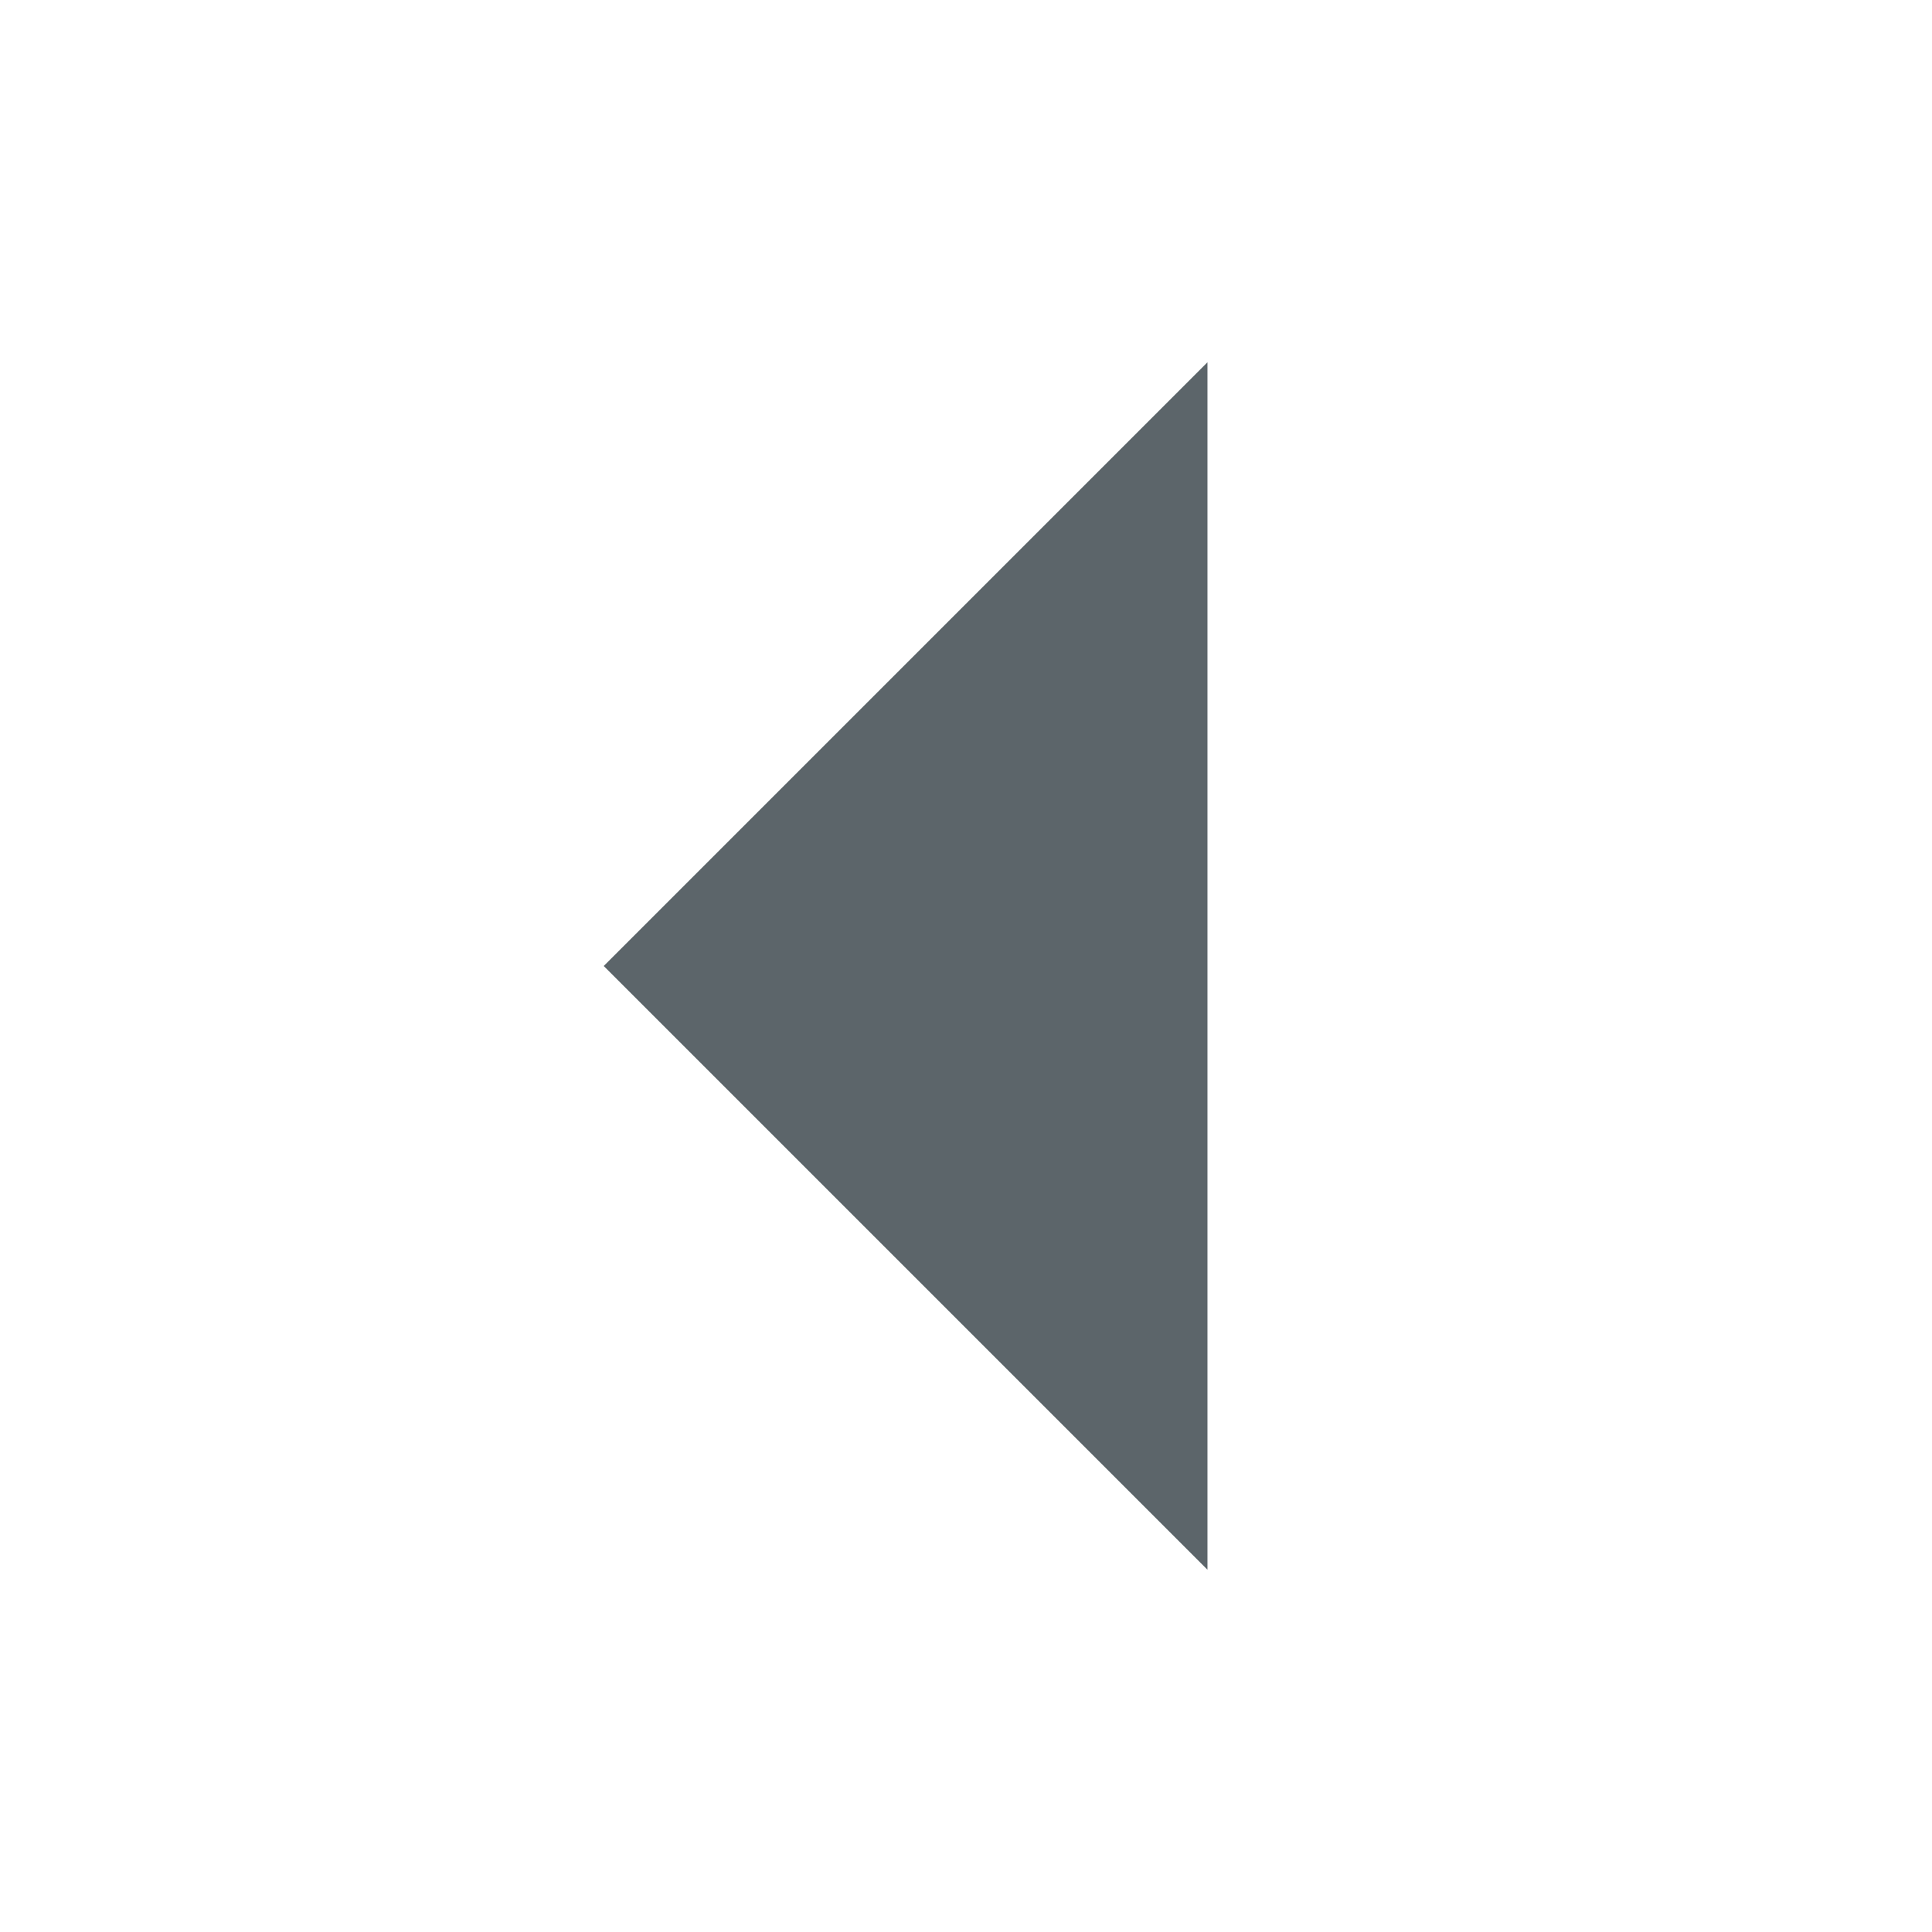
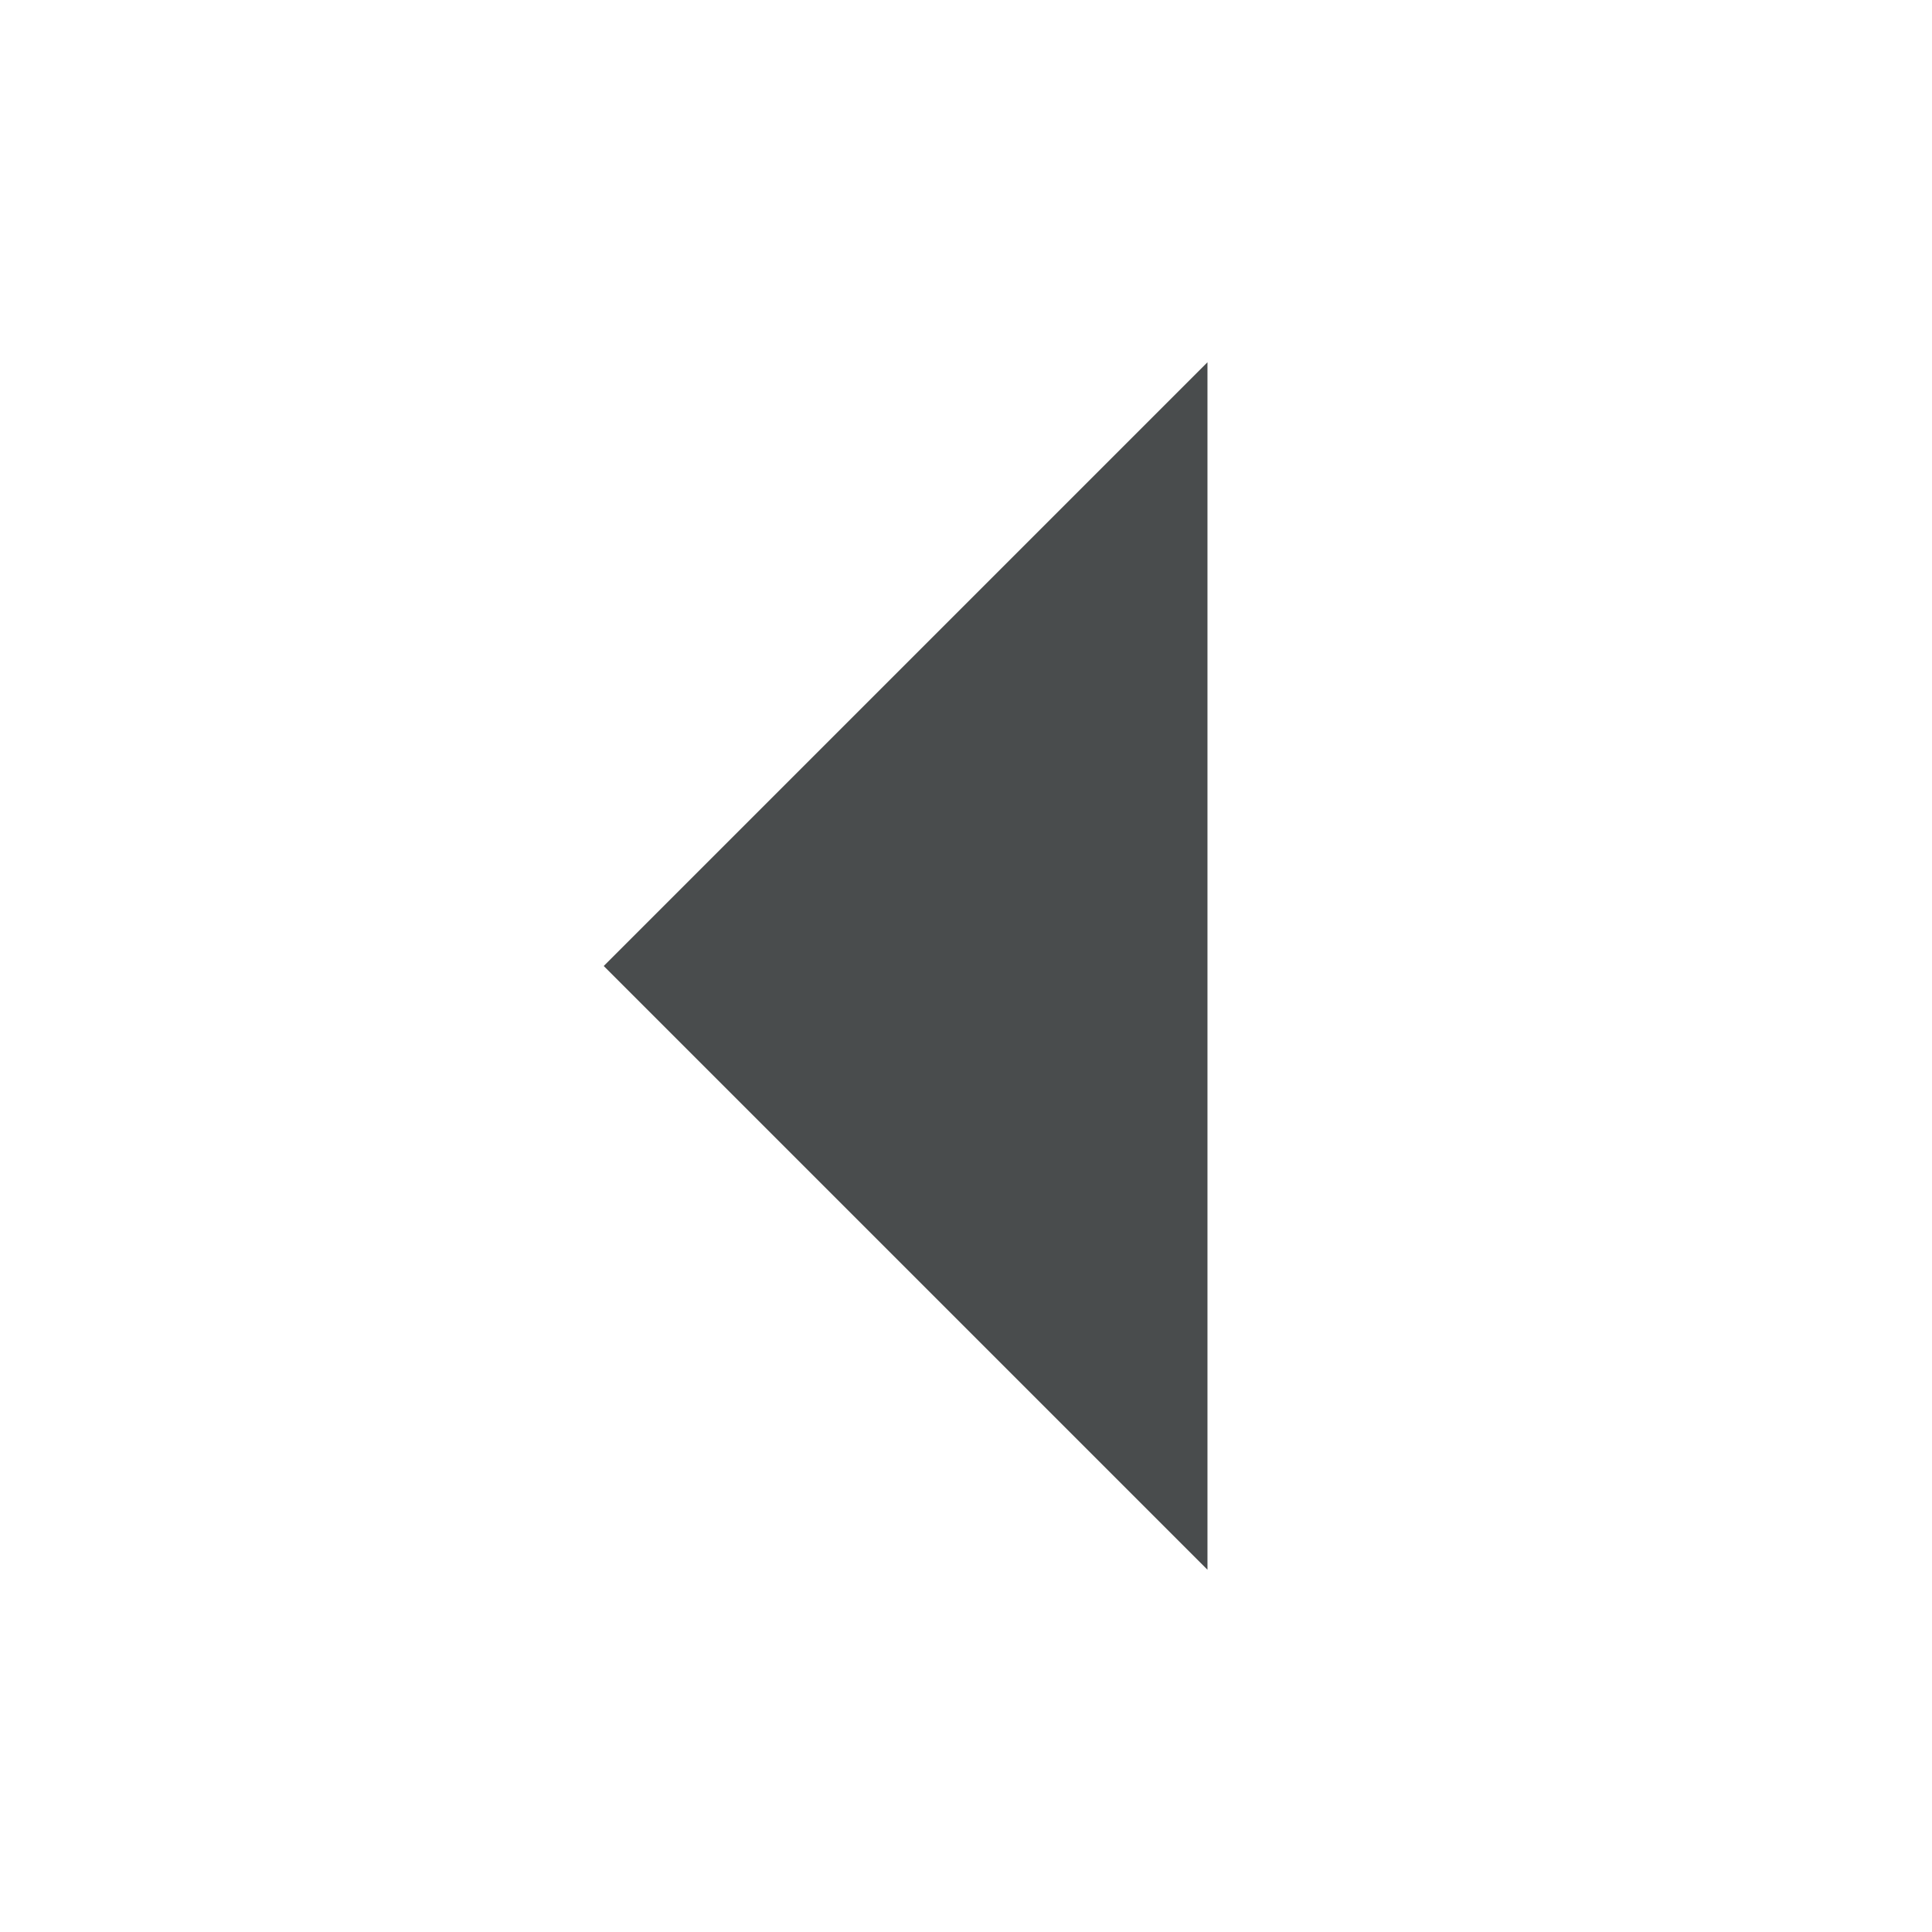
<svg xmlns="http://www.w3.org/2000/svg" height="16" id="svg7384" version="1.1" width="16">
  <defs id="defs7386" />
  <g id="layer9" style="display:inline" transform="translate(-281.0002,-807)" />
  <g id="layer10" style="display:inline" transform="translate(-281.0002,-807)" />
  <g id="layer11" transform="translate(-281.0002,-807)" />
  <g id="layer13" style="display:inline" transform="translate(-281.0002,-807)" />
  <g id="layer14" transform="translate(-281.0002,-807)" />
  <g id="layer15" style="display:inline" transform="translate(-281.0002,-807)" />
  <g id="g71291" style="display:inline" transform="translate(-281.0002,-807)" />
  <g id="g4953" style="display:inline" transform="translate(-281.0002,-807)" />
  <g id="layer12" style="display:inline" transform="translate(-281.0002,-807)">
-     <path d="m 291,820 -5,-5 5,-5 z" id="path6400" style="fill:#263238;fill-opacity:0.75;stroke:none" />
+     <path d="m 291,820 -5,-5 5,-5 z" id="path6400" style="fill:#0c1012;fill-opacity:0.75;stroke:none" />
  </g>
</svg>
